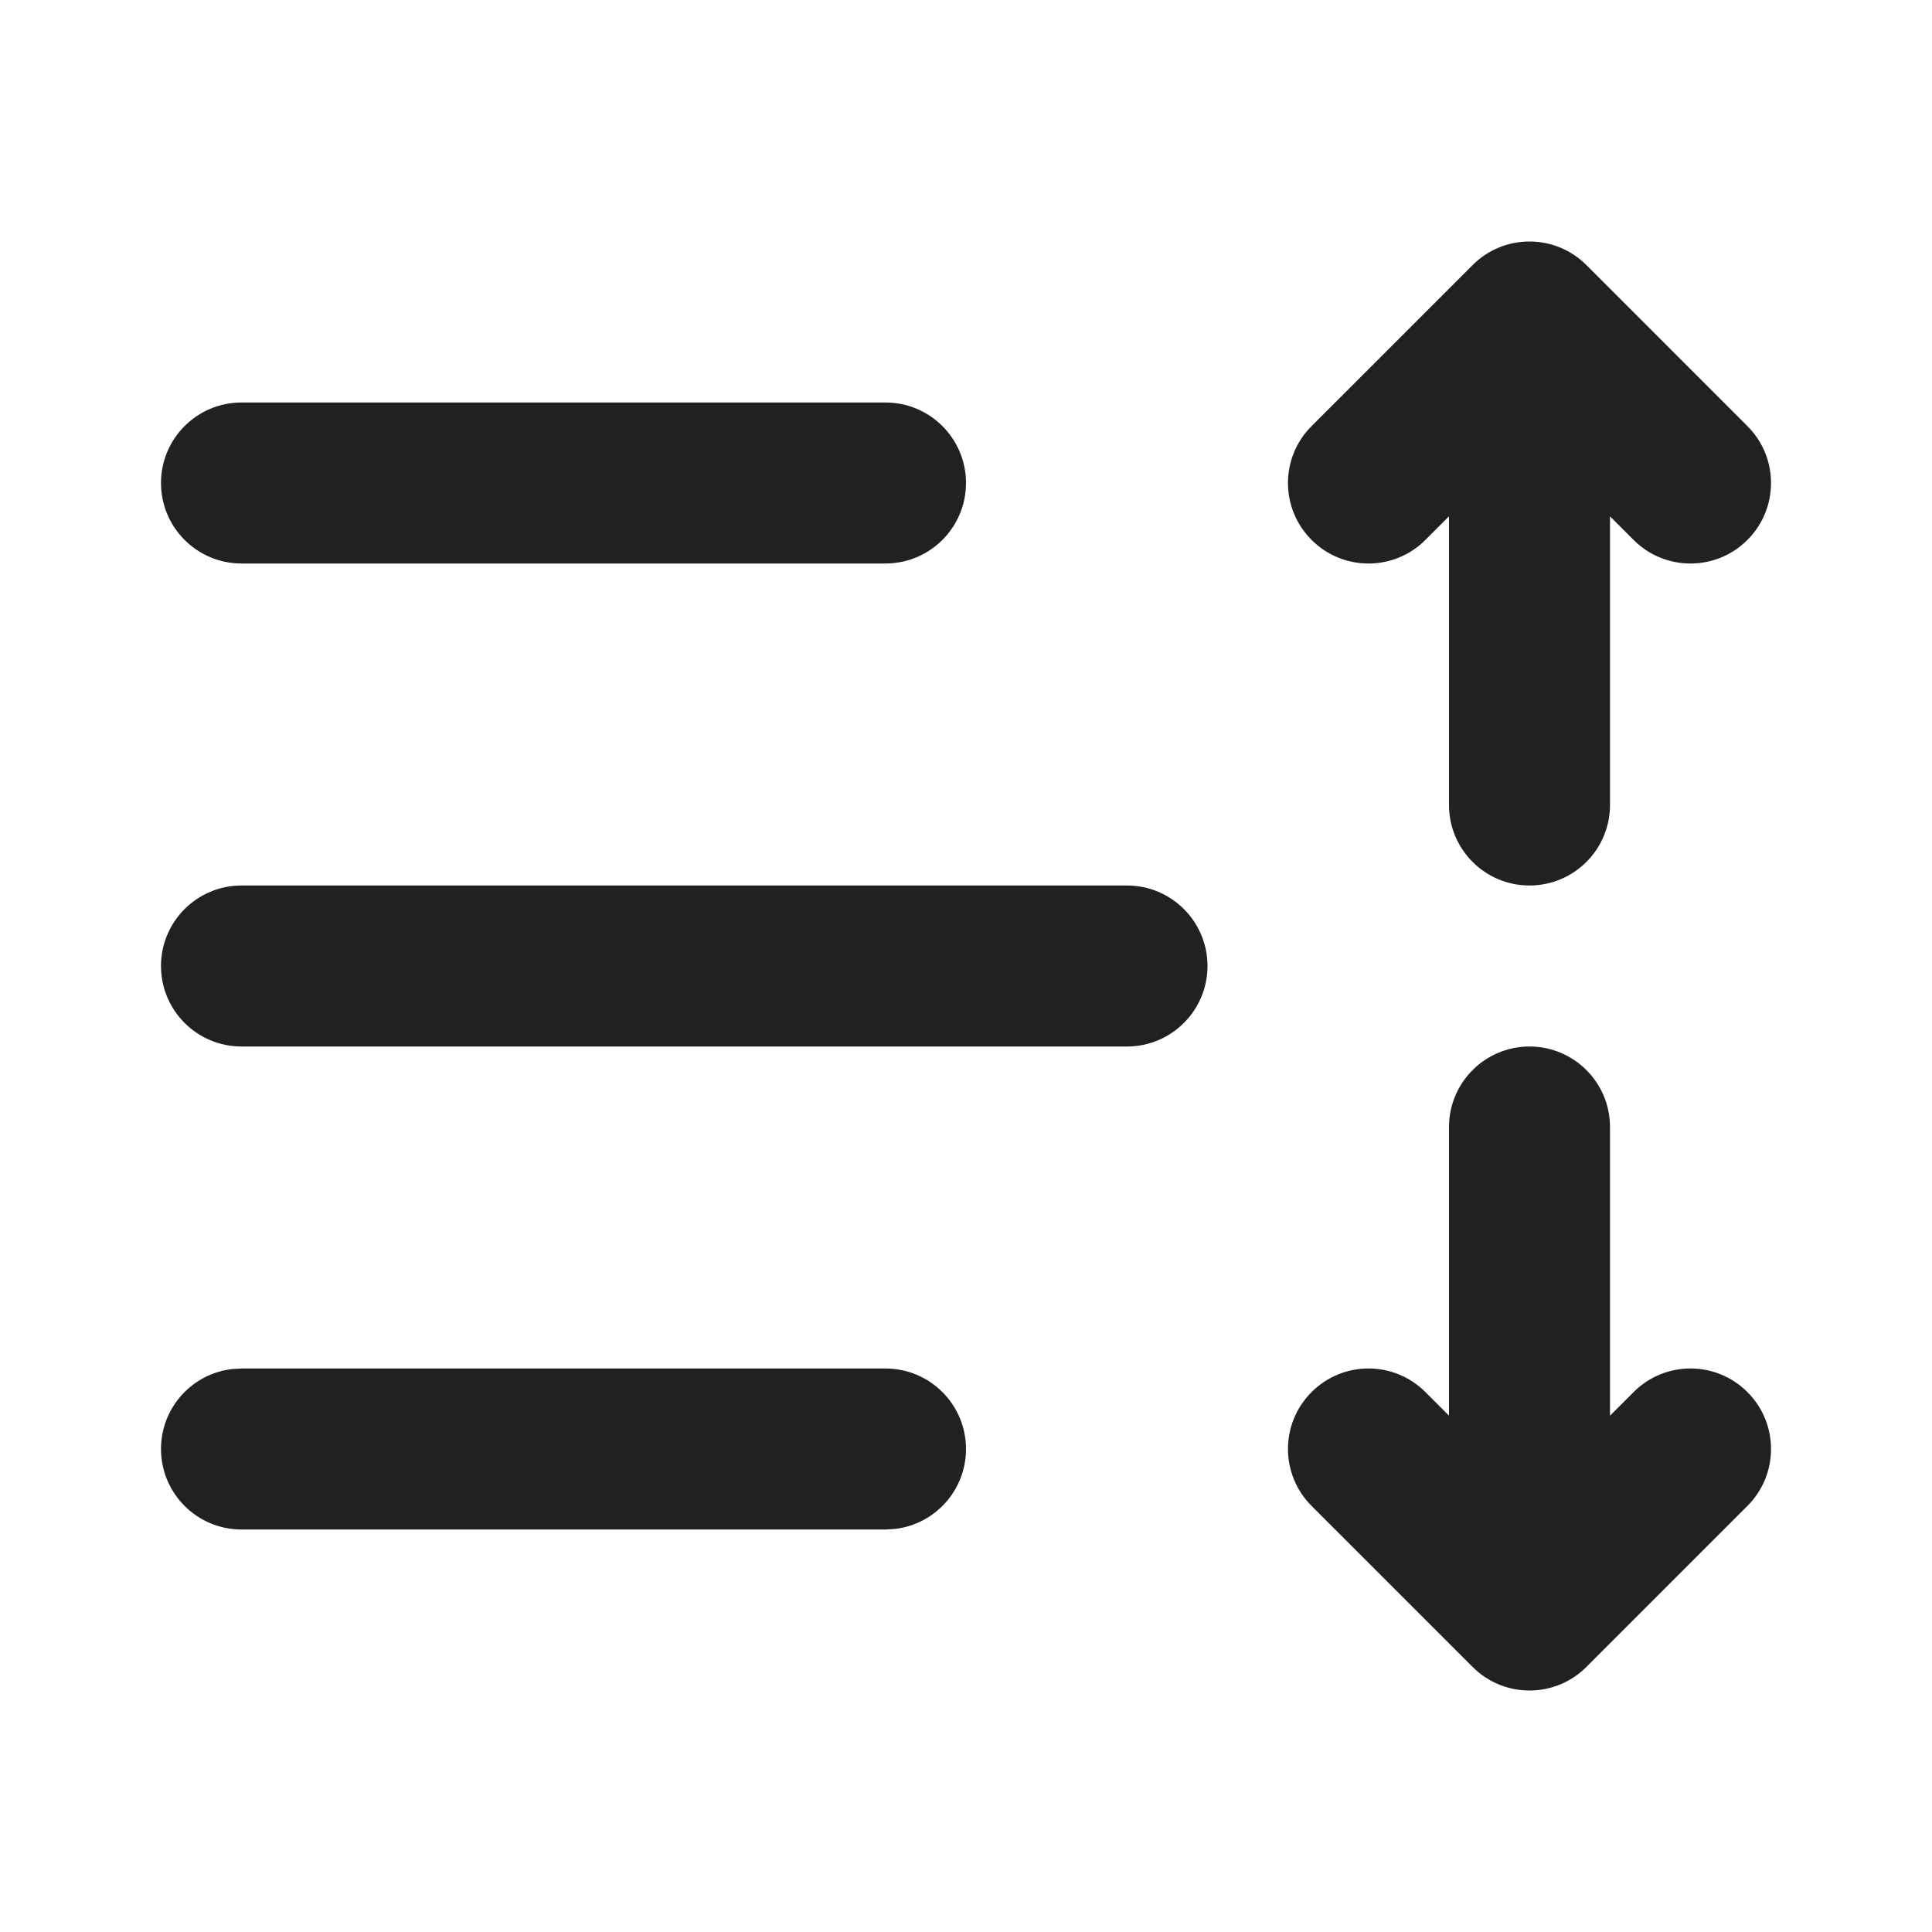
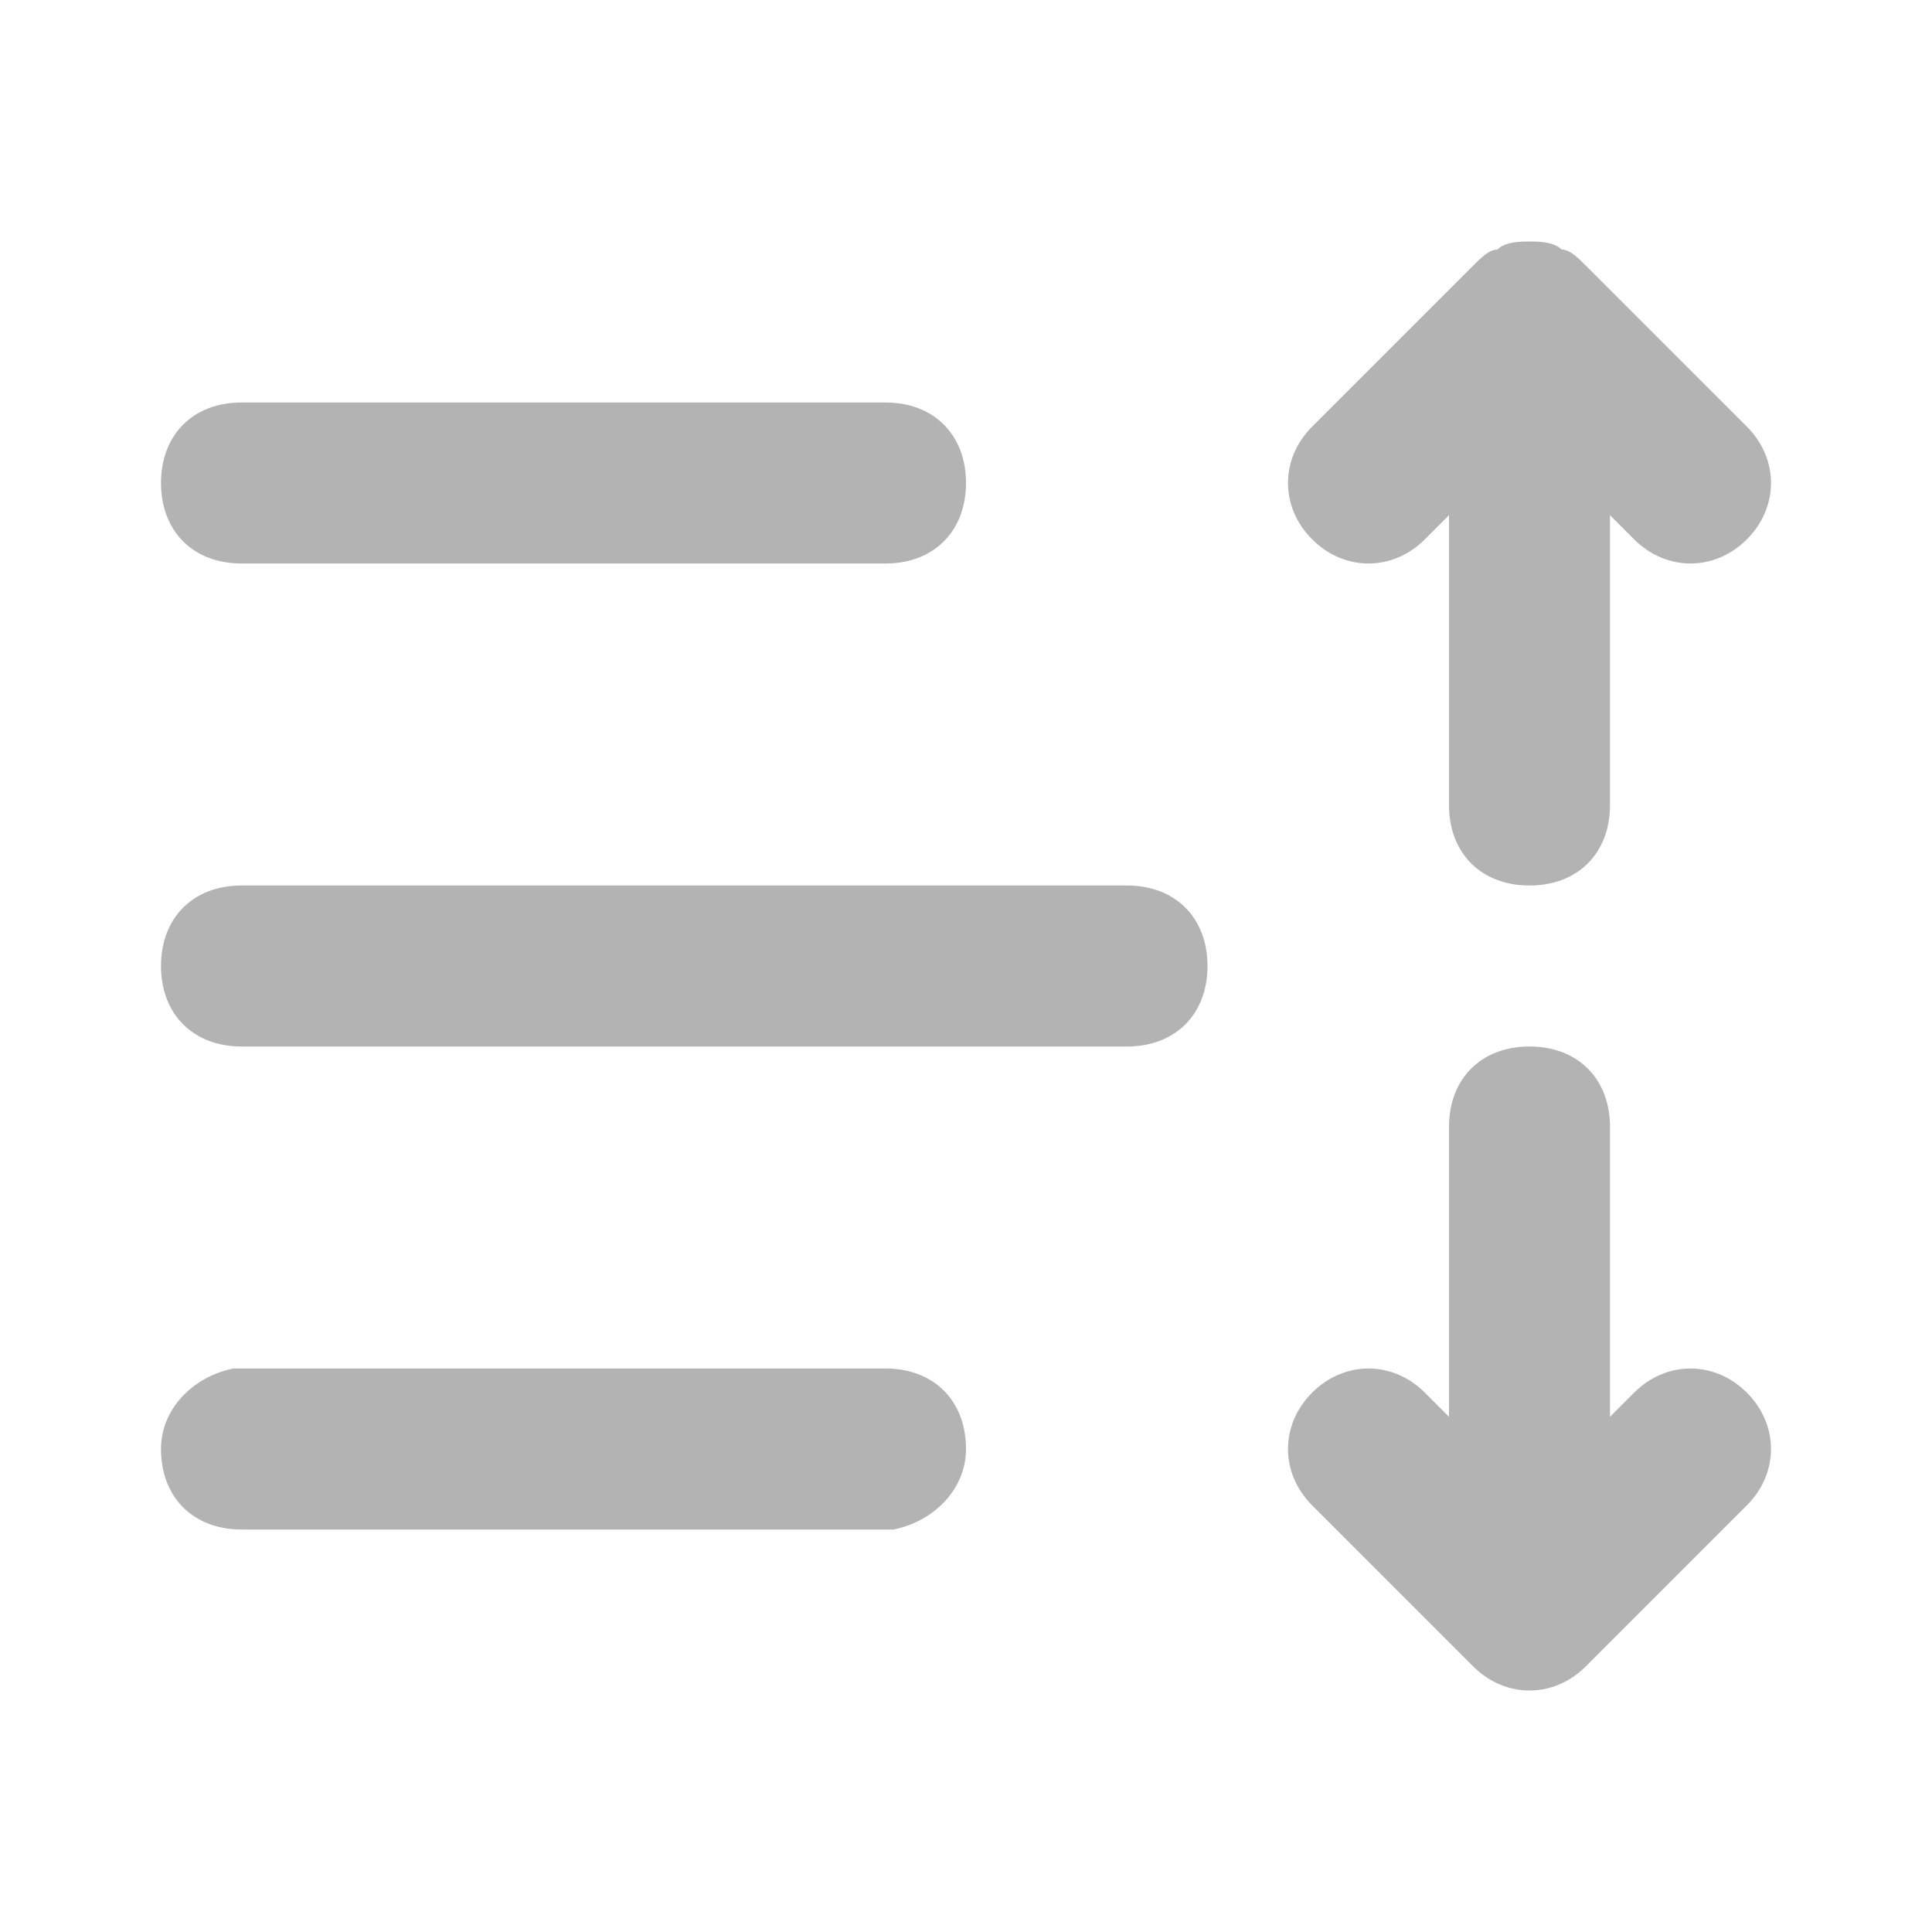
- <svg xmlns="http://www.w3.org/2000/svg" width="24px" height="24px" viewBox="0 0 24 24" version="1.1">
-   <g id="🔍-System-Icons" stroke="none" stroke-width="1" fill="none" fill-rule="evenodd">
-     <g id="ic_fluent_text_line_spacing_24_filled" fill="#212121" fill-rule="nonzero">
-       <path d="M19,13 C19.552,13 20,13.448 20,14 L20,17.586 L20.293,17.293 C20.683,16.902 21.317,16.902 21.707,17.293 C22.098,17.683 22.098,18.317 21.707,18.707 L19.707,20.707 C19.317,21.098 18.683,21.098 18.293,20.707 L16.293,18.707 C15.902,18.317 15.902,17.683 16.293,17.293 C16.683,16.902 17.317,16.902 17.707,17.293 L18,17.586 L18,14 C18,13.448 18.448,13 19,13 Z M11,17 C11.552,17 12,17.448 12,18 C12,18.513 11.614,18.936 11.117,18.993 L11,19 L3,19 C2.448,19 2,18.552 2,18 C2,17.487 2.386,17.064 2.883,17.007 L3,17 L11,17 Z M14,11 C14.552,11 15,11.448 15,12 C15,12.552 14.552,13 14,13 L3,13 C2.448,13 2,12.552 2,12 C2,11.448 2.448,11 3,11 L14,11 Z M19,3 C19.136,3 19.265,3.027 19.383,3.076 C19.501,3.125 19.611,3.197 19.707,3.293 L21.707,5.293 C22.098,5.683 22.098,6.317 21.707,6.707 C21.317,7.098 20.683,7.098 20.293,6.707 L20,6.414 L20,10 C20,10.552 19.552,11 19,11 C18.448,11 18,10.552 18,10 L18,6.414 L17.707,6.707 C17.317,7.098 16.683,7.098 16.293,6.707 C15.902,6.317 15.902,5.683 16.293,5.293 L18.293,3.293 C18.389,3.197 18.499,3.125 18.617,3.076 C18.735,3.027 18.864,3 19,3 Z M11,5 C11.552,5 12,5.448 12,6 C12,6.552 11.552,7 11,7 L3,7 C2.448,7 2,6.552 2,6 C2,5.448 2.448,5 3,5 L11,5 Z" id="🎨-Color" />
-     </g>
-   </g>
+ <svg xmlns="http://www.w3.org/2000/svg" version="1.1" id="Layer_1" x="0px" y="0px" viewBox="0 0 24 24" style="enable-background:new 0 0 24 24;" xml:space="preserve">
+   <style type="text/css">
+ 	.st0{fill:#B3B3B3;}
+ </style>
+   <path id="_xD83C__xDFA8_-Color" class="st0" d="M19,13c0.6,0,1,0.4,1,1v3.6l0.3-0.3c0.4-0.4,1-0.4,1.4,0c0.4,0.4,0.4,1,0,1.4l-2,2  c-0.4,0.4-1,0.4-1.4,0l-2-2c-0.4-0.4-0.4-1,0-1.4c0.4-0.4,1-0.4,1.4,0l0.3,0.3V14C18,13.4,18.4,13,19,13z M11,17c0.6,0,1,0.4,1,1  c0,0.5-0.4,0.9-0.9,1L11,19H3c-0.6,0-1-0.4-1-1c0-0.5,0.4-0.9,0.9-1L3,17H11z M14,11c0.6,0,1,0.4,1,1s-0.4,1-1,1H3c-0.6,0-1-0.4-1-1  s0.4-1,1-1H14z M19,3c0.1,0,0.3,0,0.4,0.1c0.1,0,0.2,0.1,0.3,0.2l2,2c0.4,0.4,0.4,1,0,1.4c-0.4,0.4-1,0.4-1.4,0L20,6.4V10  c0,0.6-0.4,1-1,1s-1-0.4-1-1V6.4l-0.3,0.3c-0.4,0.4-1,0.4-1.4,0c-0.4-0.4-0.4-1,0-1.4l2-2c0.1-0.1,0.2-0.2,0.3-0.2  C18.7,3,18.9,3,19,3z M11,5c0.6,0,1,0.4,1,1s-0.4,1-1,1H3C2.4,7,2,6.6,2,6s0.4-1,1-1H11z" />
</svg>
